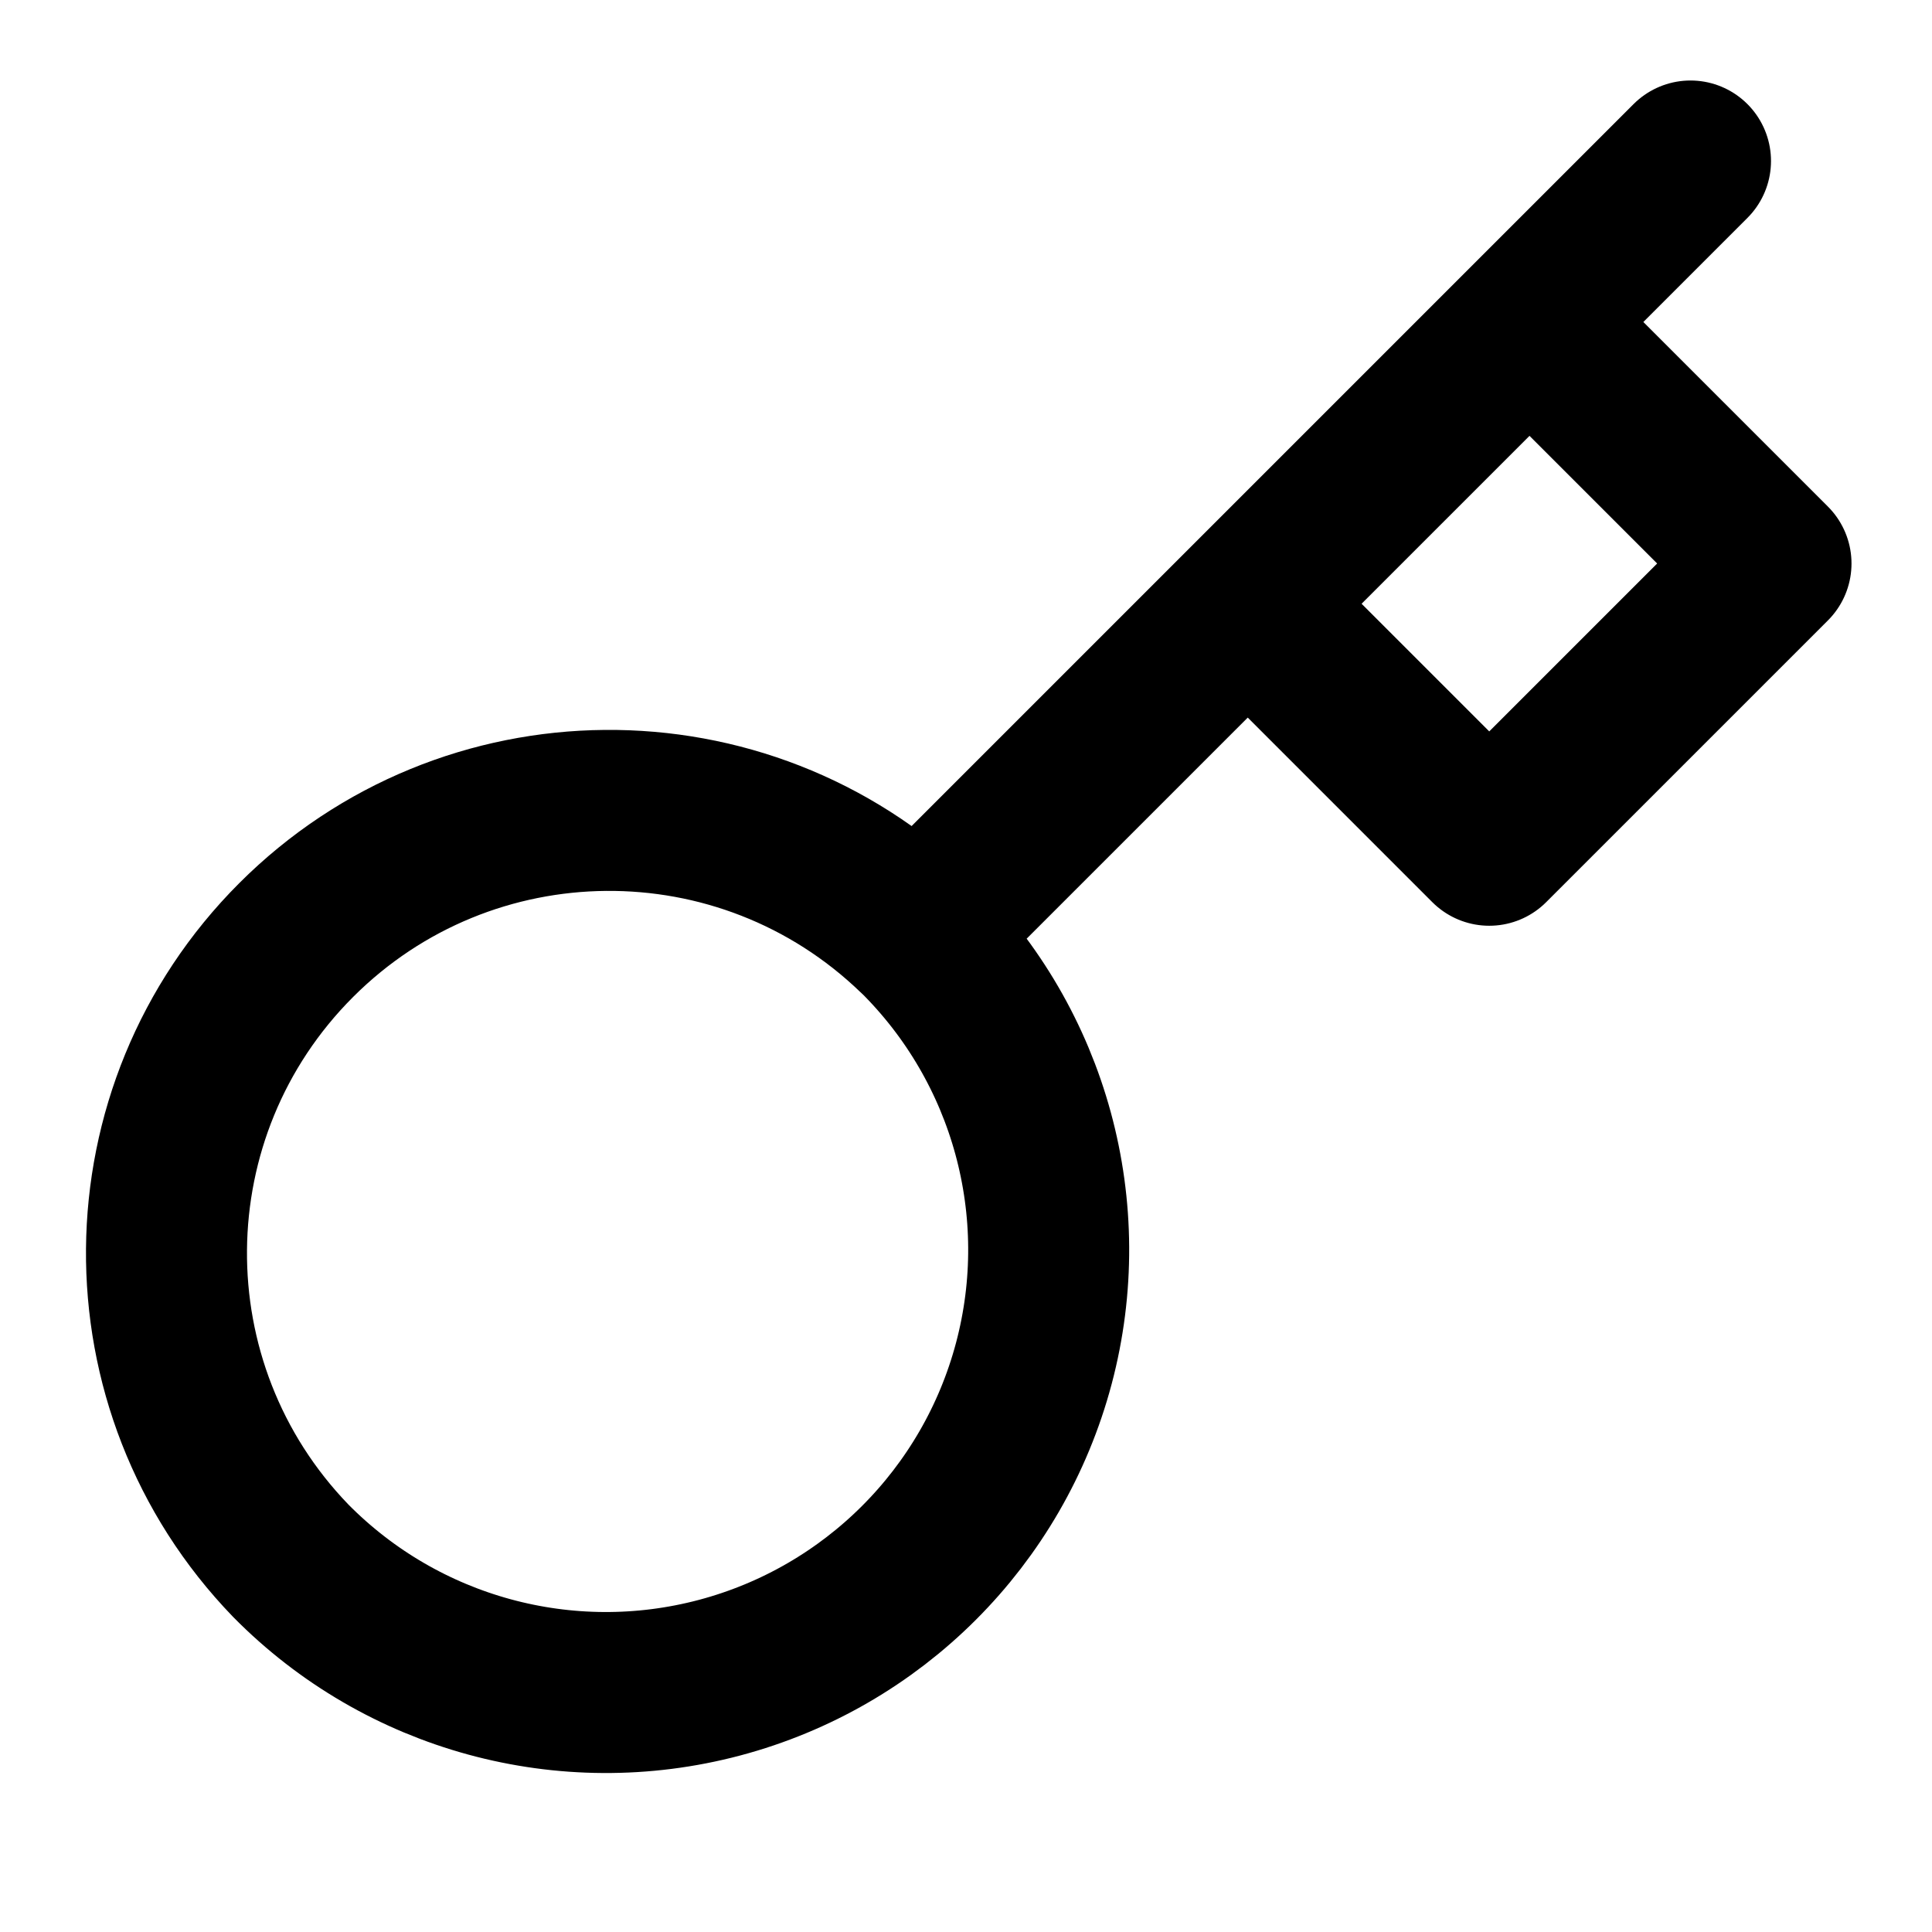
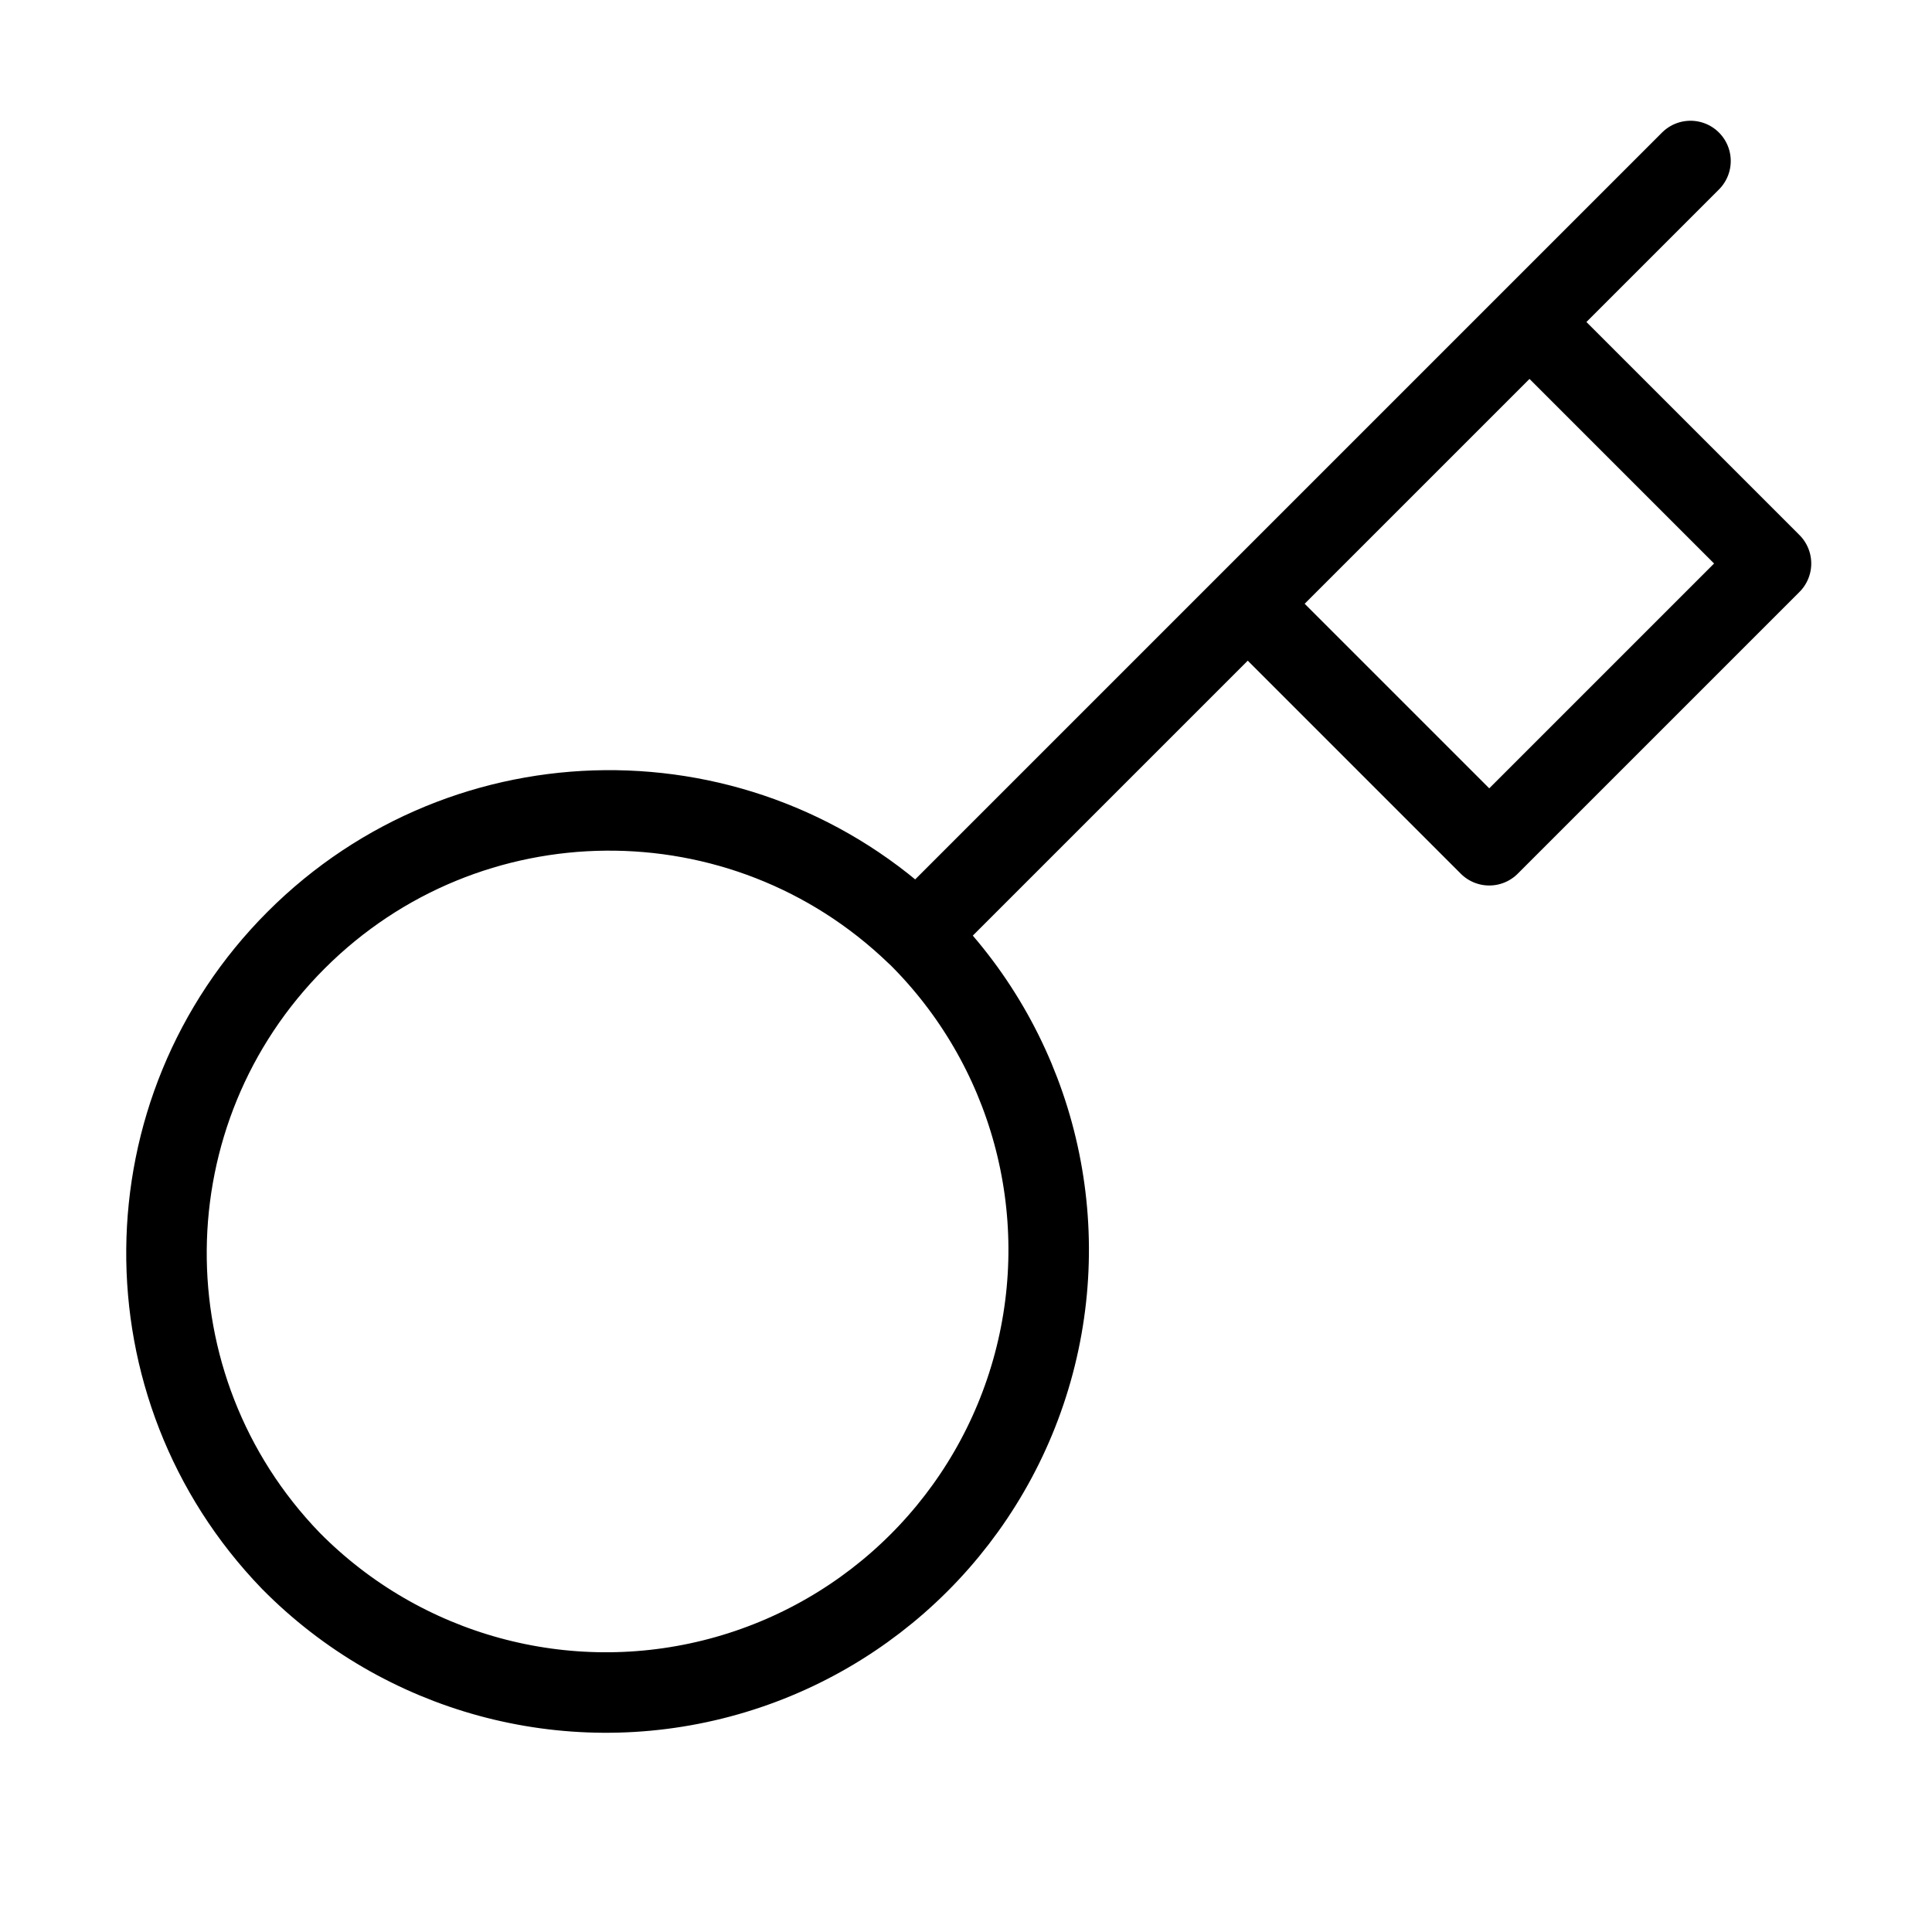
- <svg xmlns="http://www.w3.org/2000/svg" width="24" height="24" viewBox="0 0 24 24" fill="none" stroke="currentColor" stroke-width="2" stroke-linecap="round" stroke-linejoin="round" class="feather feather-key">
+ <svg xmlns="http://www.w3.org/2000/svg" width="24" height="24" viewBox="0 0 24 24" fill="none" stroke="currentColor" stroke-width="1" stroke-linecap="round" stroke-linejoin="round" class="feather feather-key">
  <path d="M21 2l-2 2m-7.61 7.61a5.5 5.5 0 1 1-7.778 7.778 5.5 5.5 0 0 1 7.777-7.777zm0 0L15.5 7.5m0 0l3 3L22 7l-3-3m-3.5 3.5L19 4" />
</svg>
